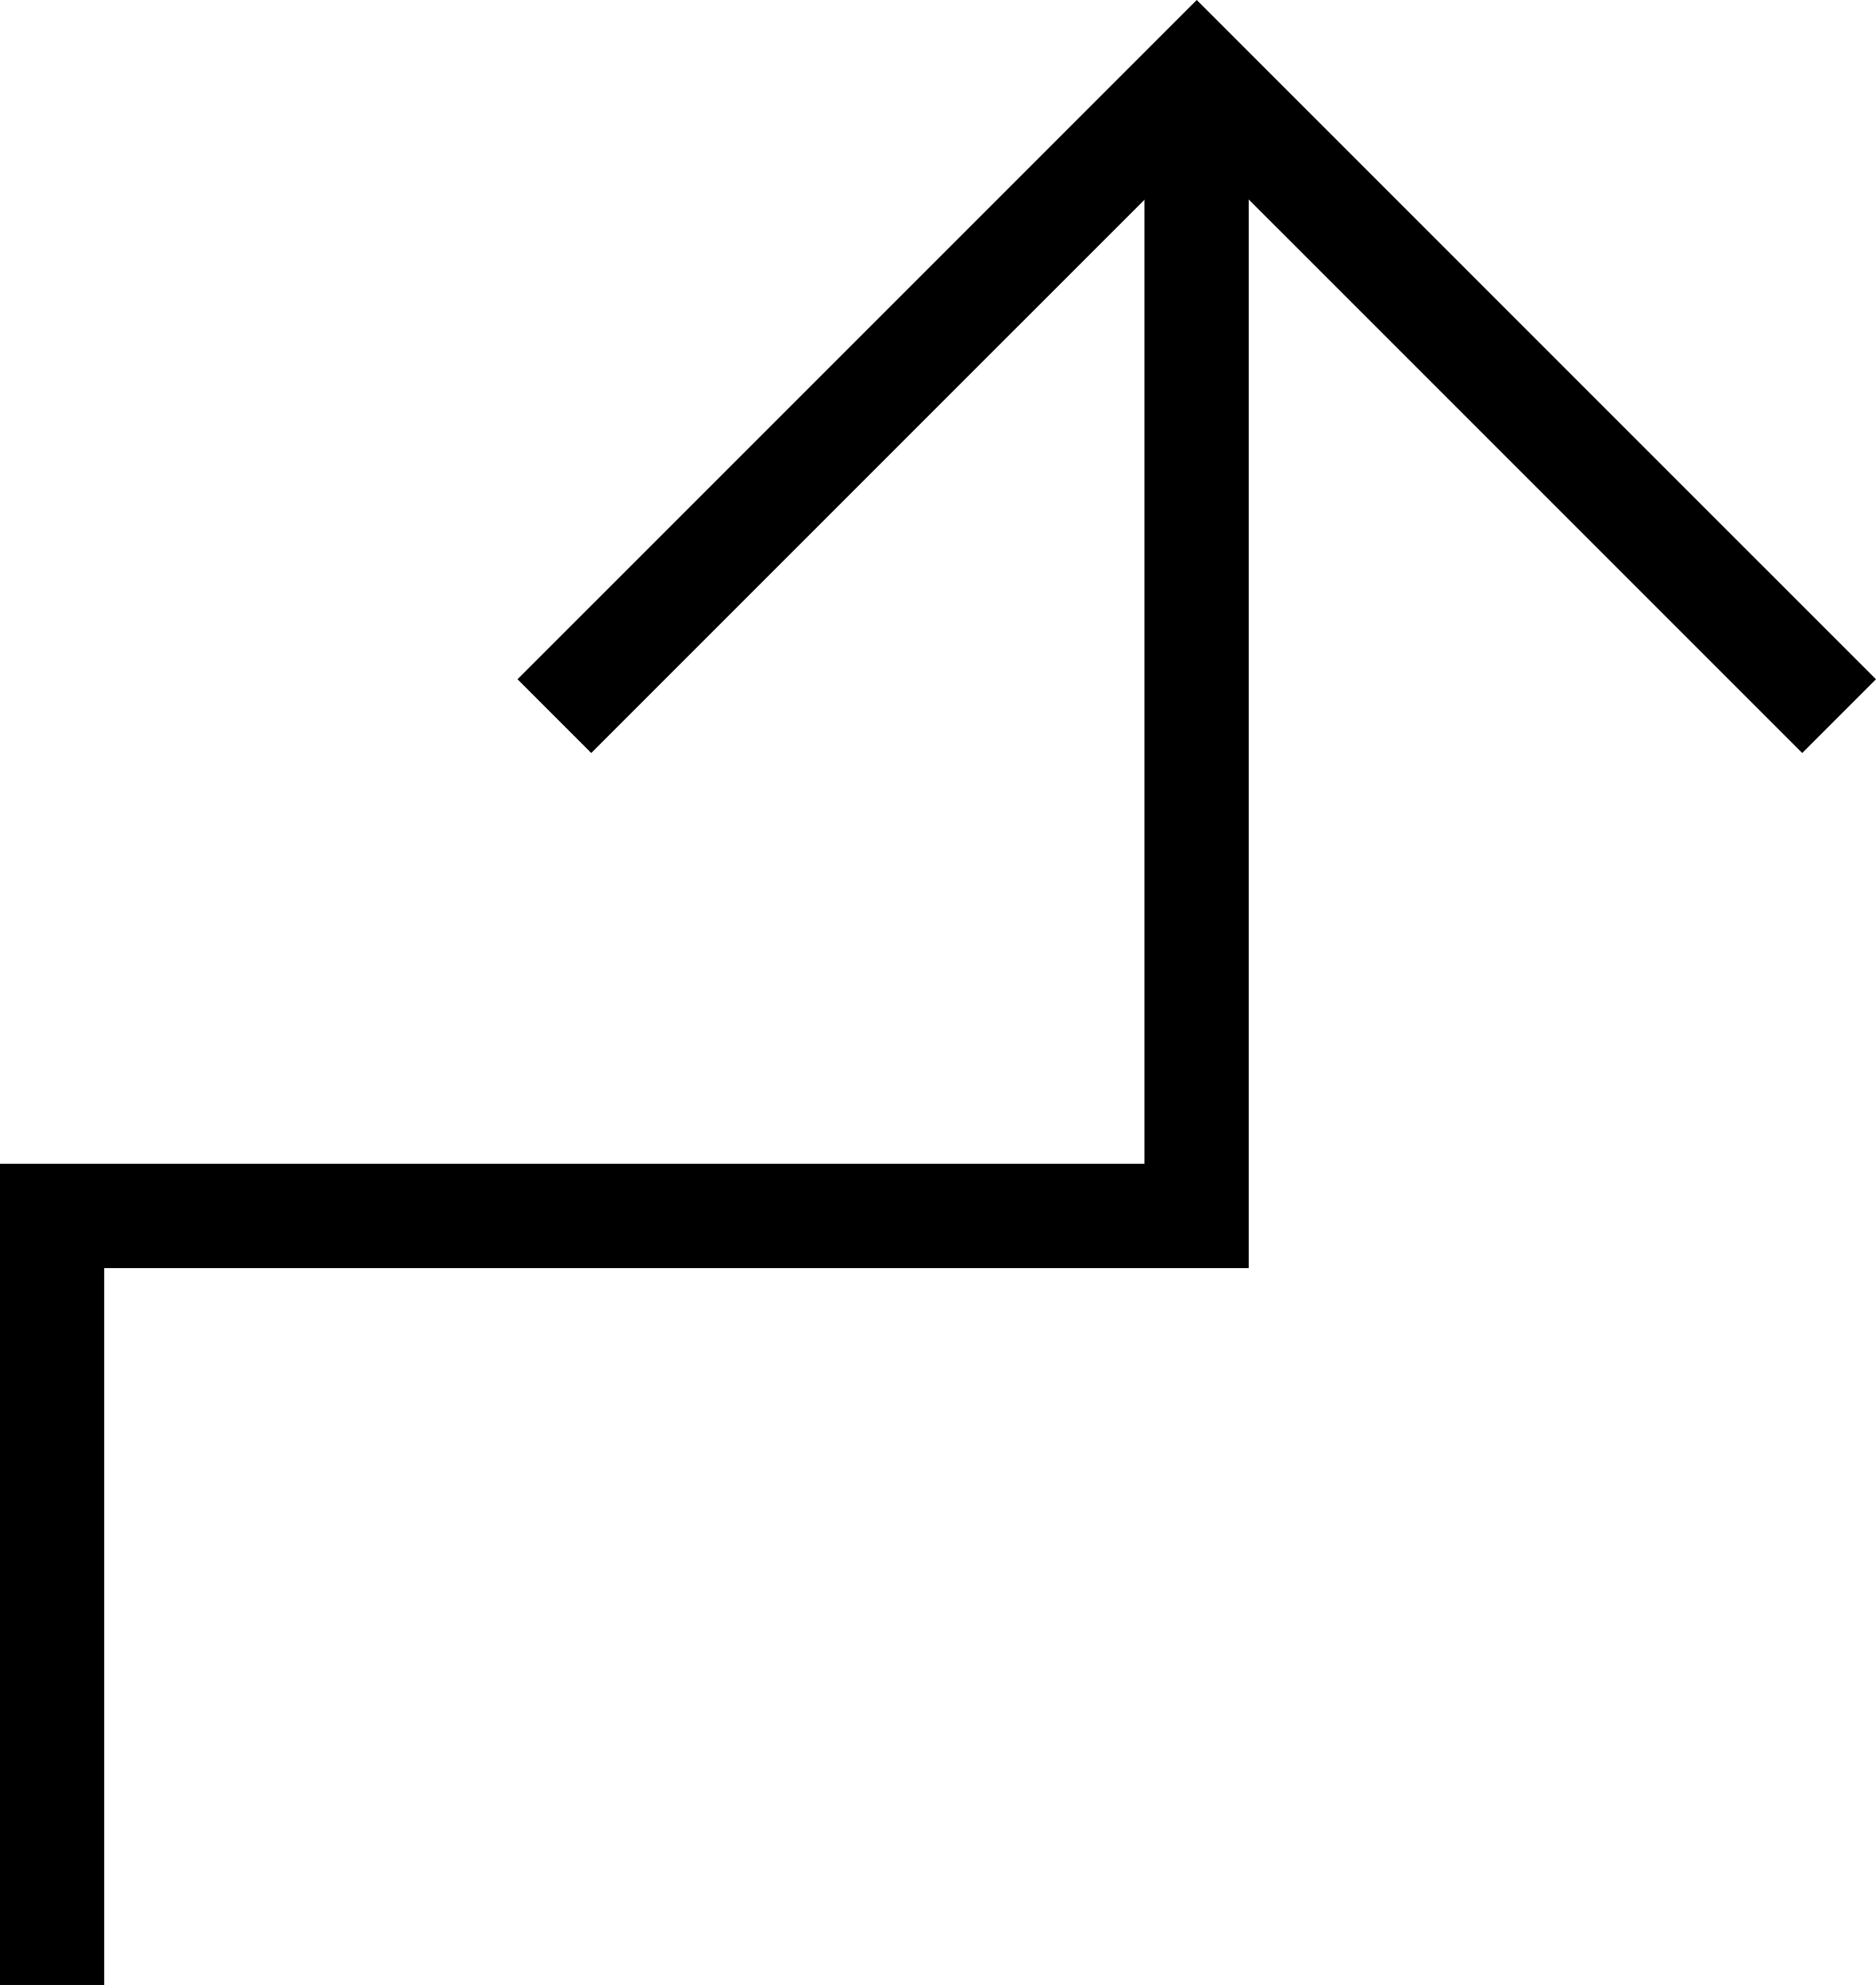
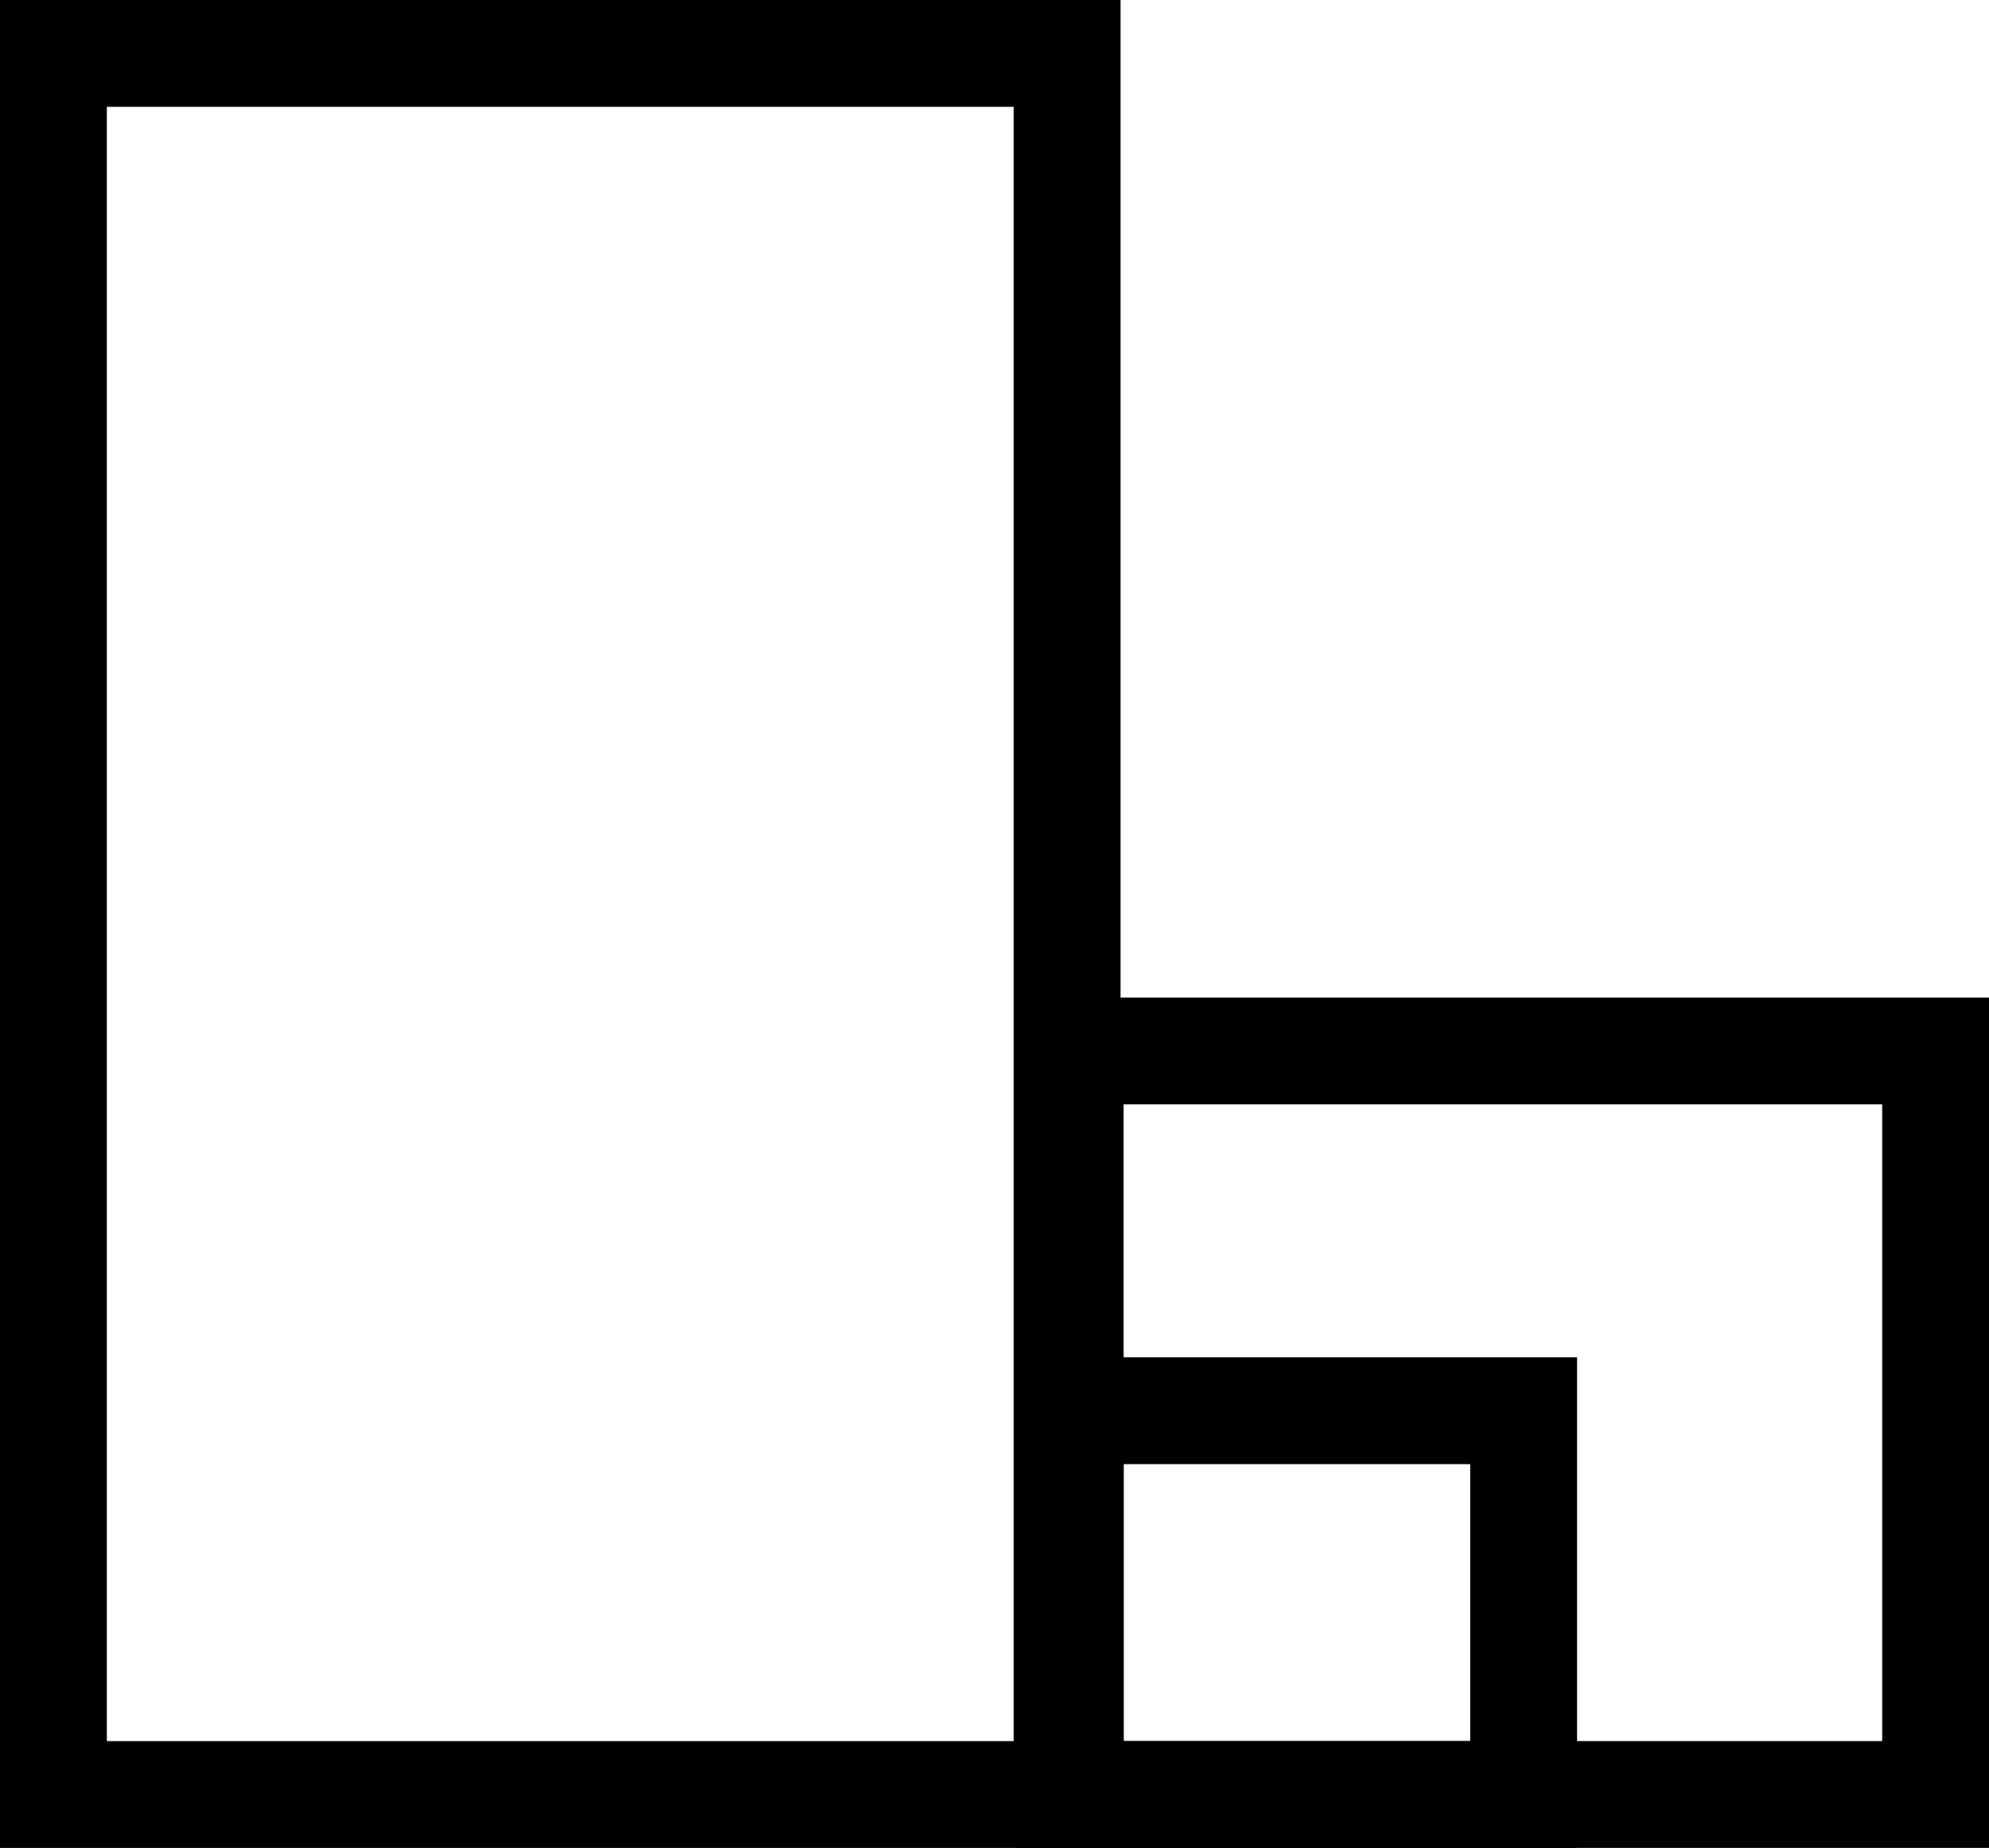
- <svg xmlns="http://www.w3.org/2000/svg" width="71.955" height="76.129" viewBox="0 0 71.955 76.129">
-   <g id="그룹_471005" data-name="그룹 471005" transform="translate(2 2.828)">
-     <path id="패스_85321" data-name="패스 85321" d="M13587.6,2491.557v-29.494h43.9v-42.111" transform="translate(-13587.604 -2418.257)" fill="none" stroke="#000" stroke-width="4" />
-     <path id="패스_85322" data-name="패스 85322" d="M13663.841,2698.836l24.639-24.637,24.639,24.637" transform="translate(-13644.577 -2674.199)" fill="none" stroke="#000" stroke-width="4" />
+ <svg xmlns="http://www.w3.org/2000/svg" width="93.09" height="86.496" viewBox="0 0 93.09 86.496">
+   <g id="그룹_465210" data-name="그룹 465210" transform="translate(0 0)">
+     <g id="사각형_536" data-name="사각형 536" transform="translate(47.588 46.692)" fill="none" stroke="#000" stroke-width="5">
+       <rect width="45.503" height="39.803" stroke="none" />
+       <rect x="2.5" y="2.5" width="40.503" height="34.803" fill="none" />
+     </g>
+     <g id="사각형_537" data-name="사각형 537" transform="translate(0 0)" fill="none" stroke="#000" stroke-width="5">
+       <rect width="52.444" height="86.496" stroke="none" />
+       <rect x="2.5" y="2.5" width="47.444" height="81.496" fill="none" />
+     </g>
+     <g id="사각형_545" data-name="사각형 545" transform="translate(47.588 63.532)" fill="none" stroke="#000" stroke-width="5">
+       <rect width="26.222" height="22.963" stroke="none" />
+       <rect x="2.5" y="2.5" width="21.222" height="17.963" fill="none" />
+     </g>
  </g>
</svg>
